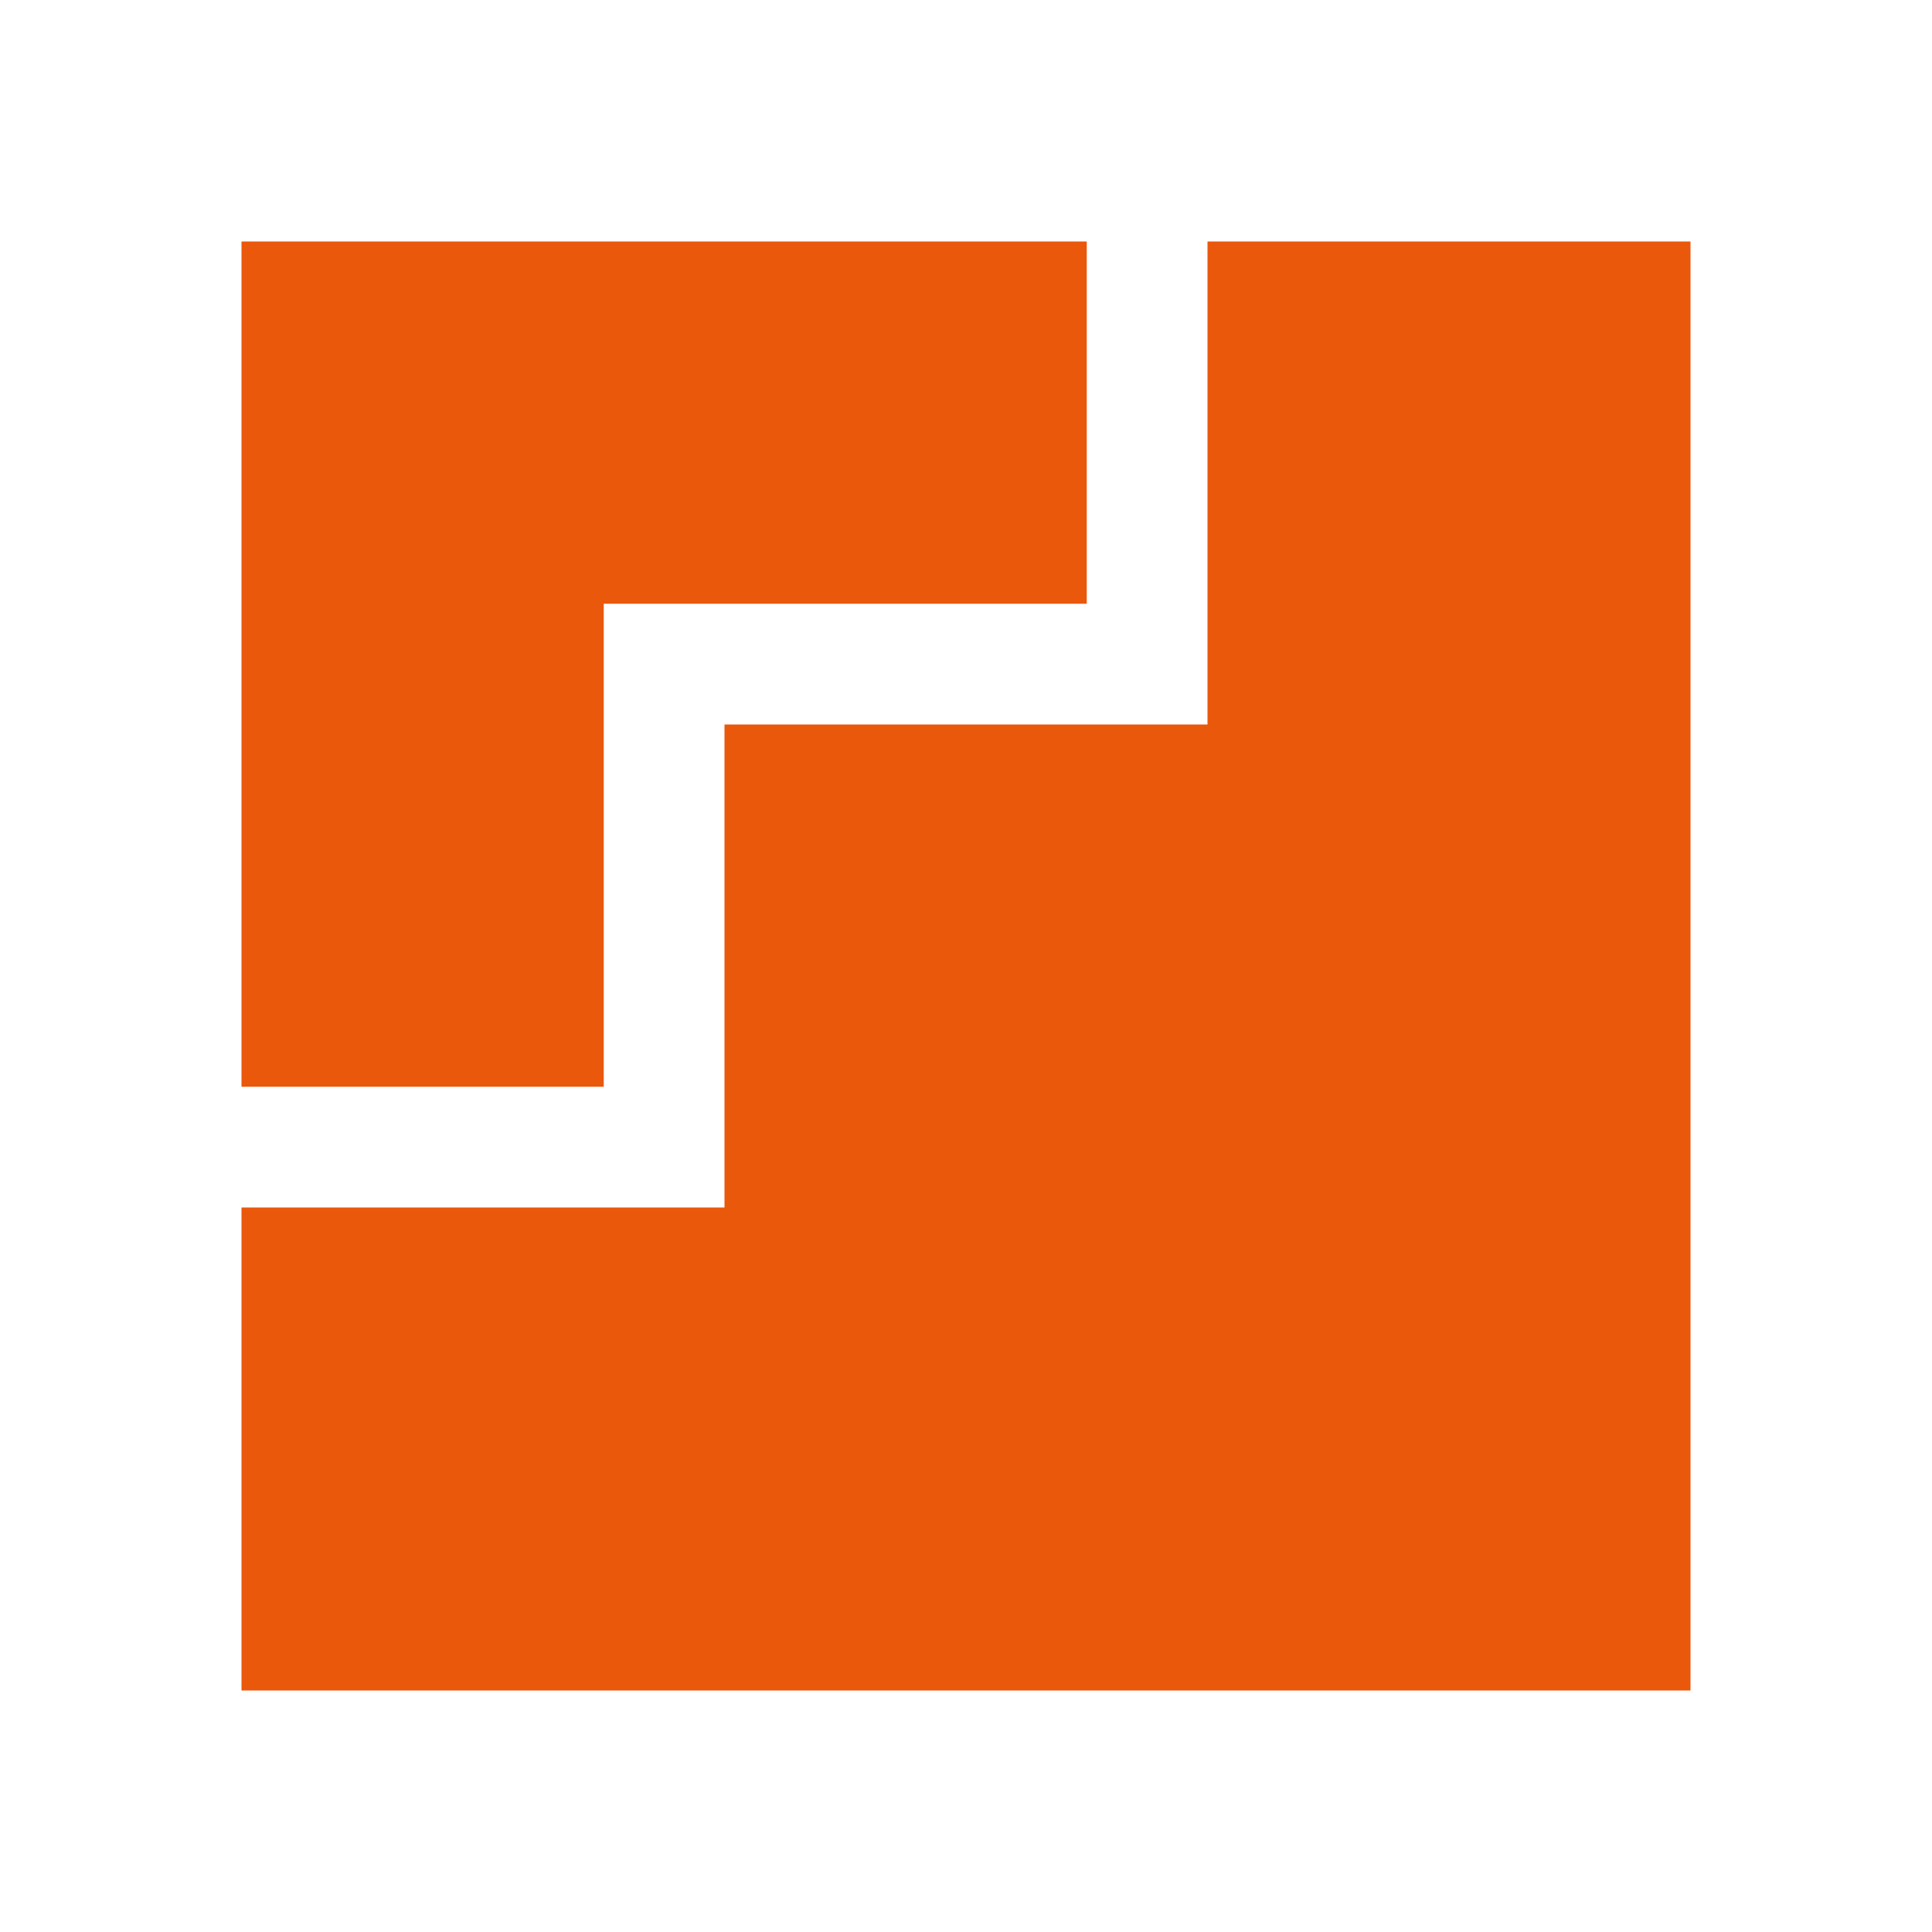
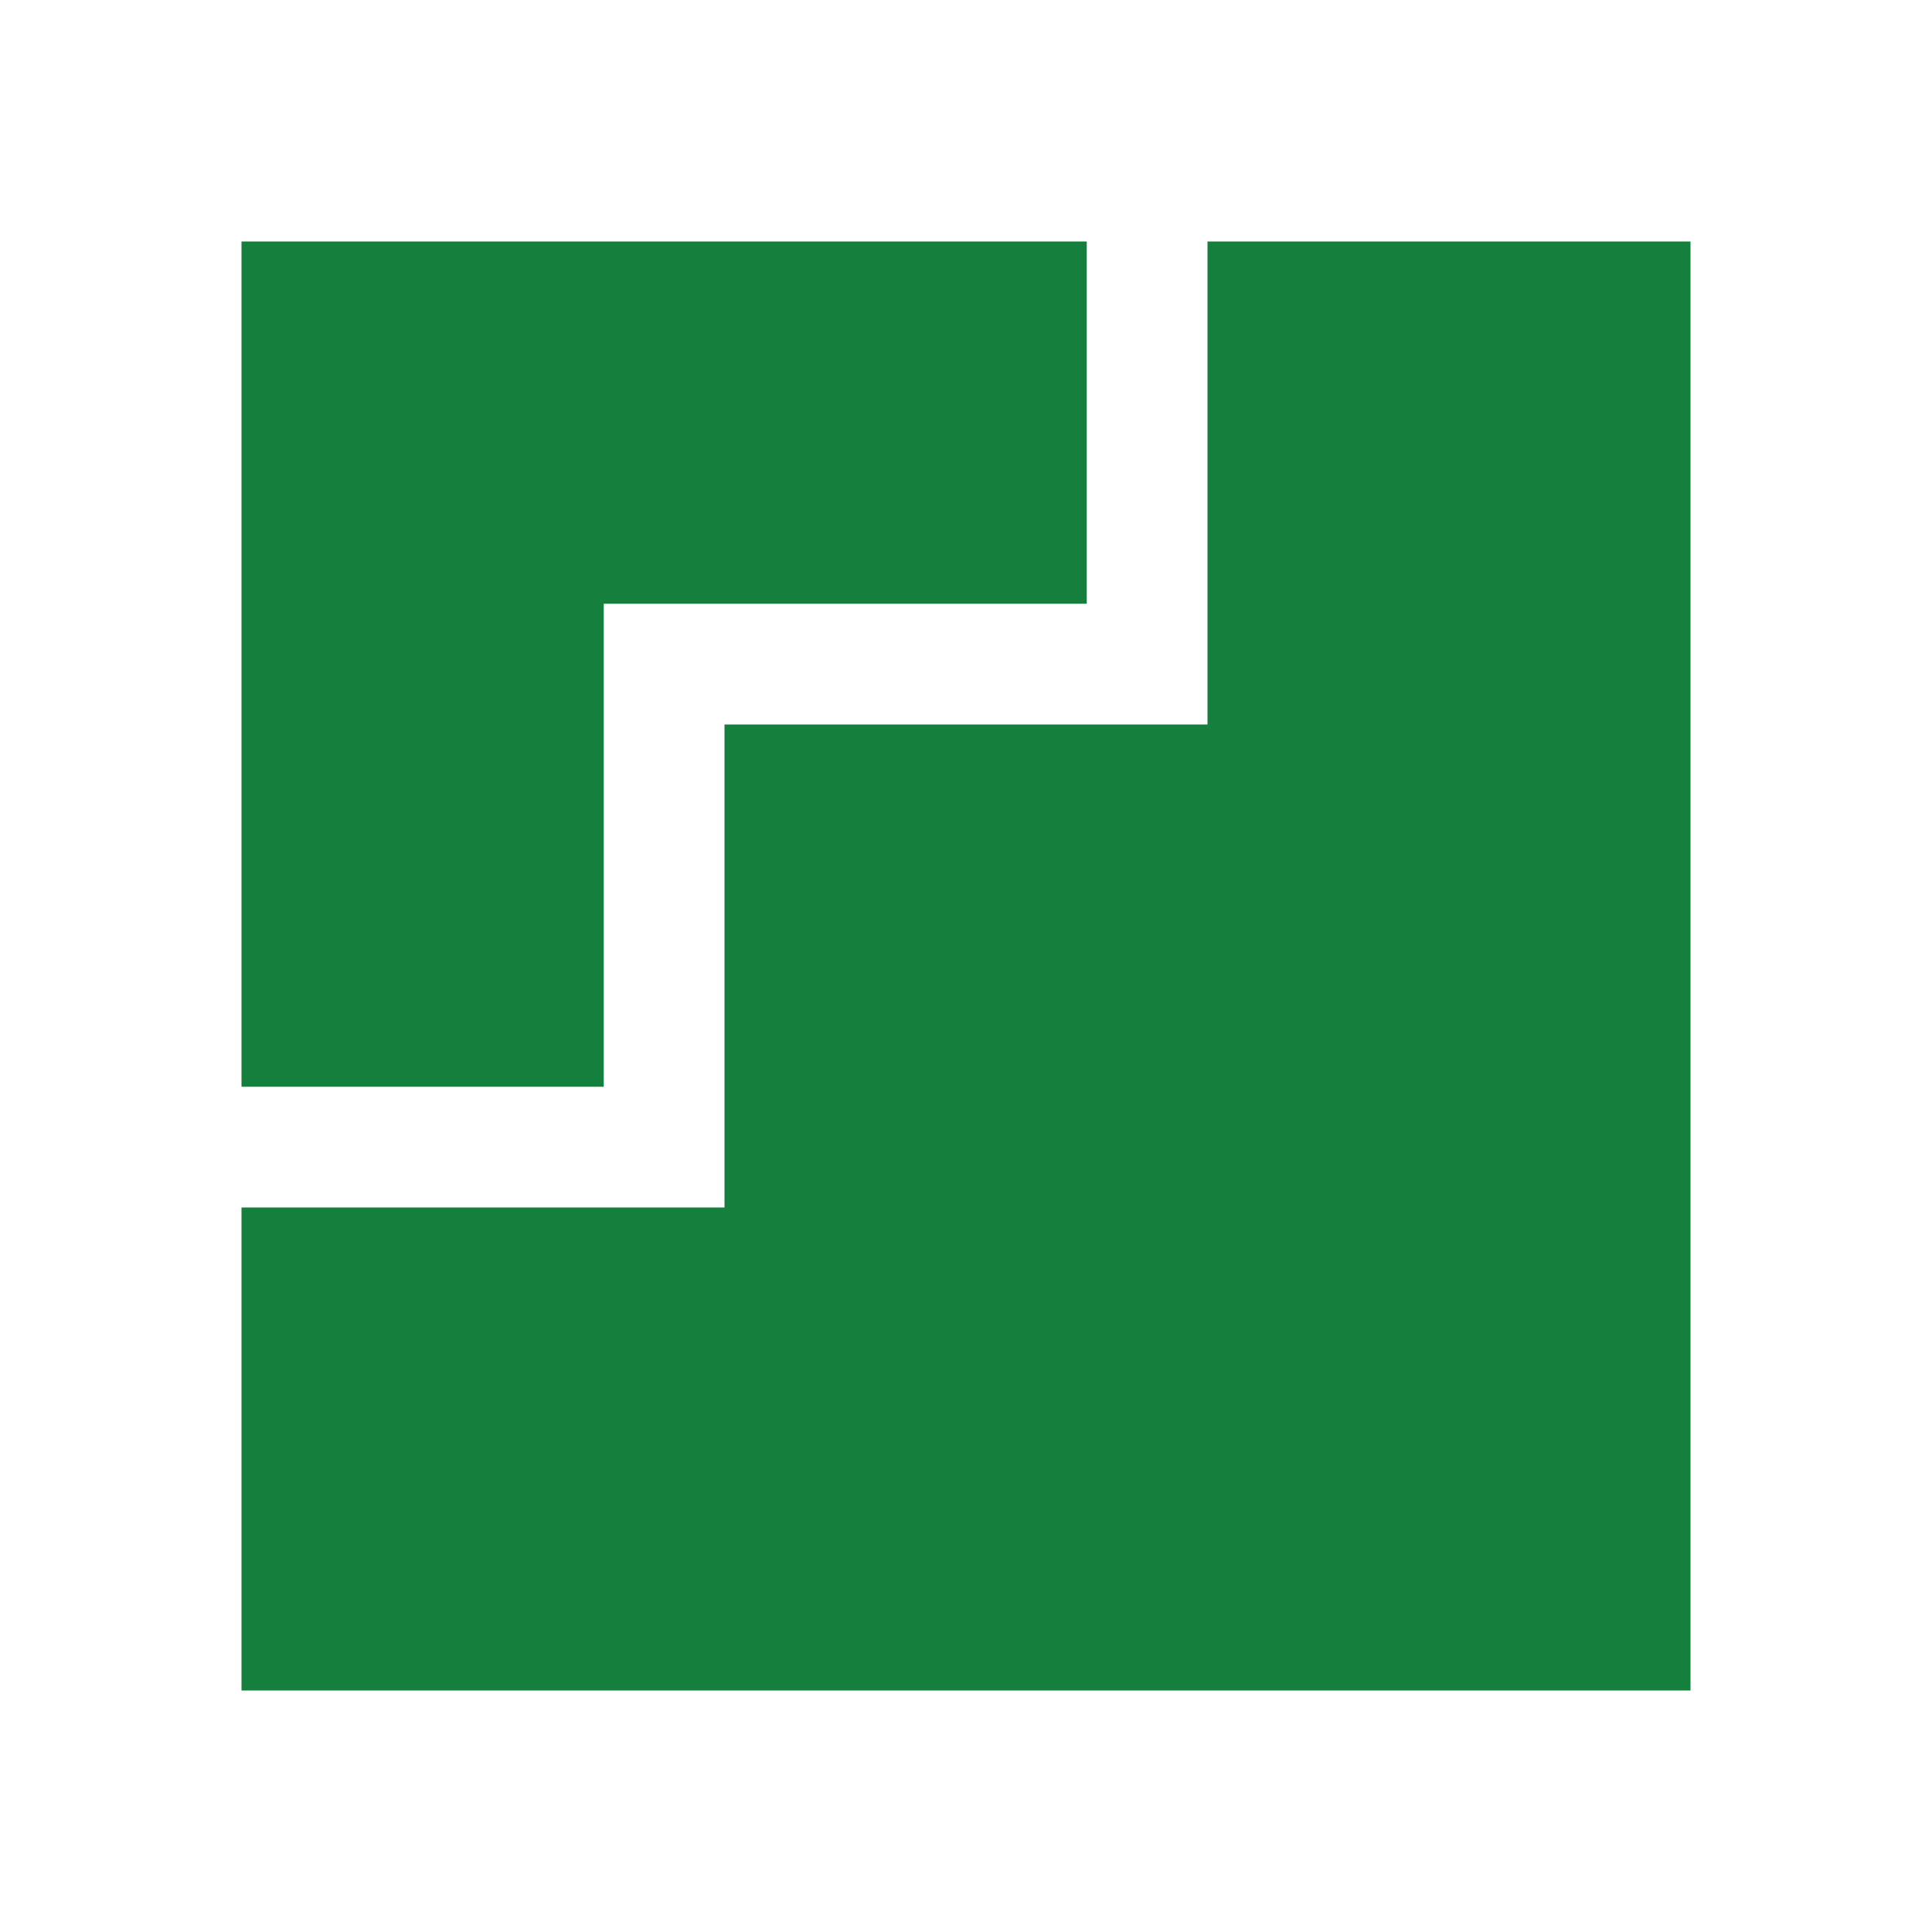
<svg xmlns="http://www.w3.org/2000/svg" viewBox="0 0 256 256" width="256" height="256" role="img" aria-labelledby="t">
-   <path fill="#ea580c" d="M32 32H144V80H80V144H32Z" />
-   <path fill="#ea580c" d="M32 224H224V32H160V96H96V160H32Z" />
+   <path fill="#15803d" d="M32 32H144V80H80V144H32Z" />
+   <path fill="#15803d" d="M32 224H224V32H160V96H96V160H32Z" />
</svg>
